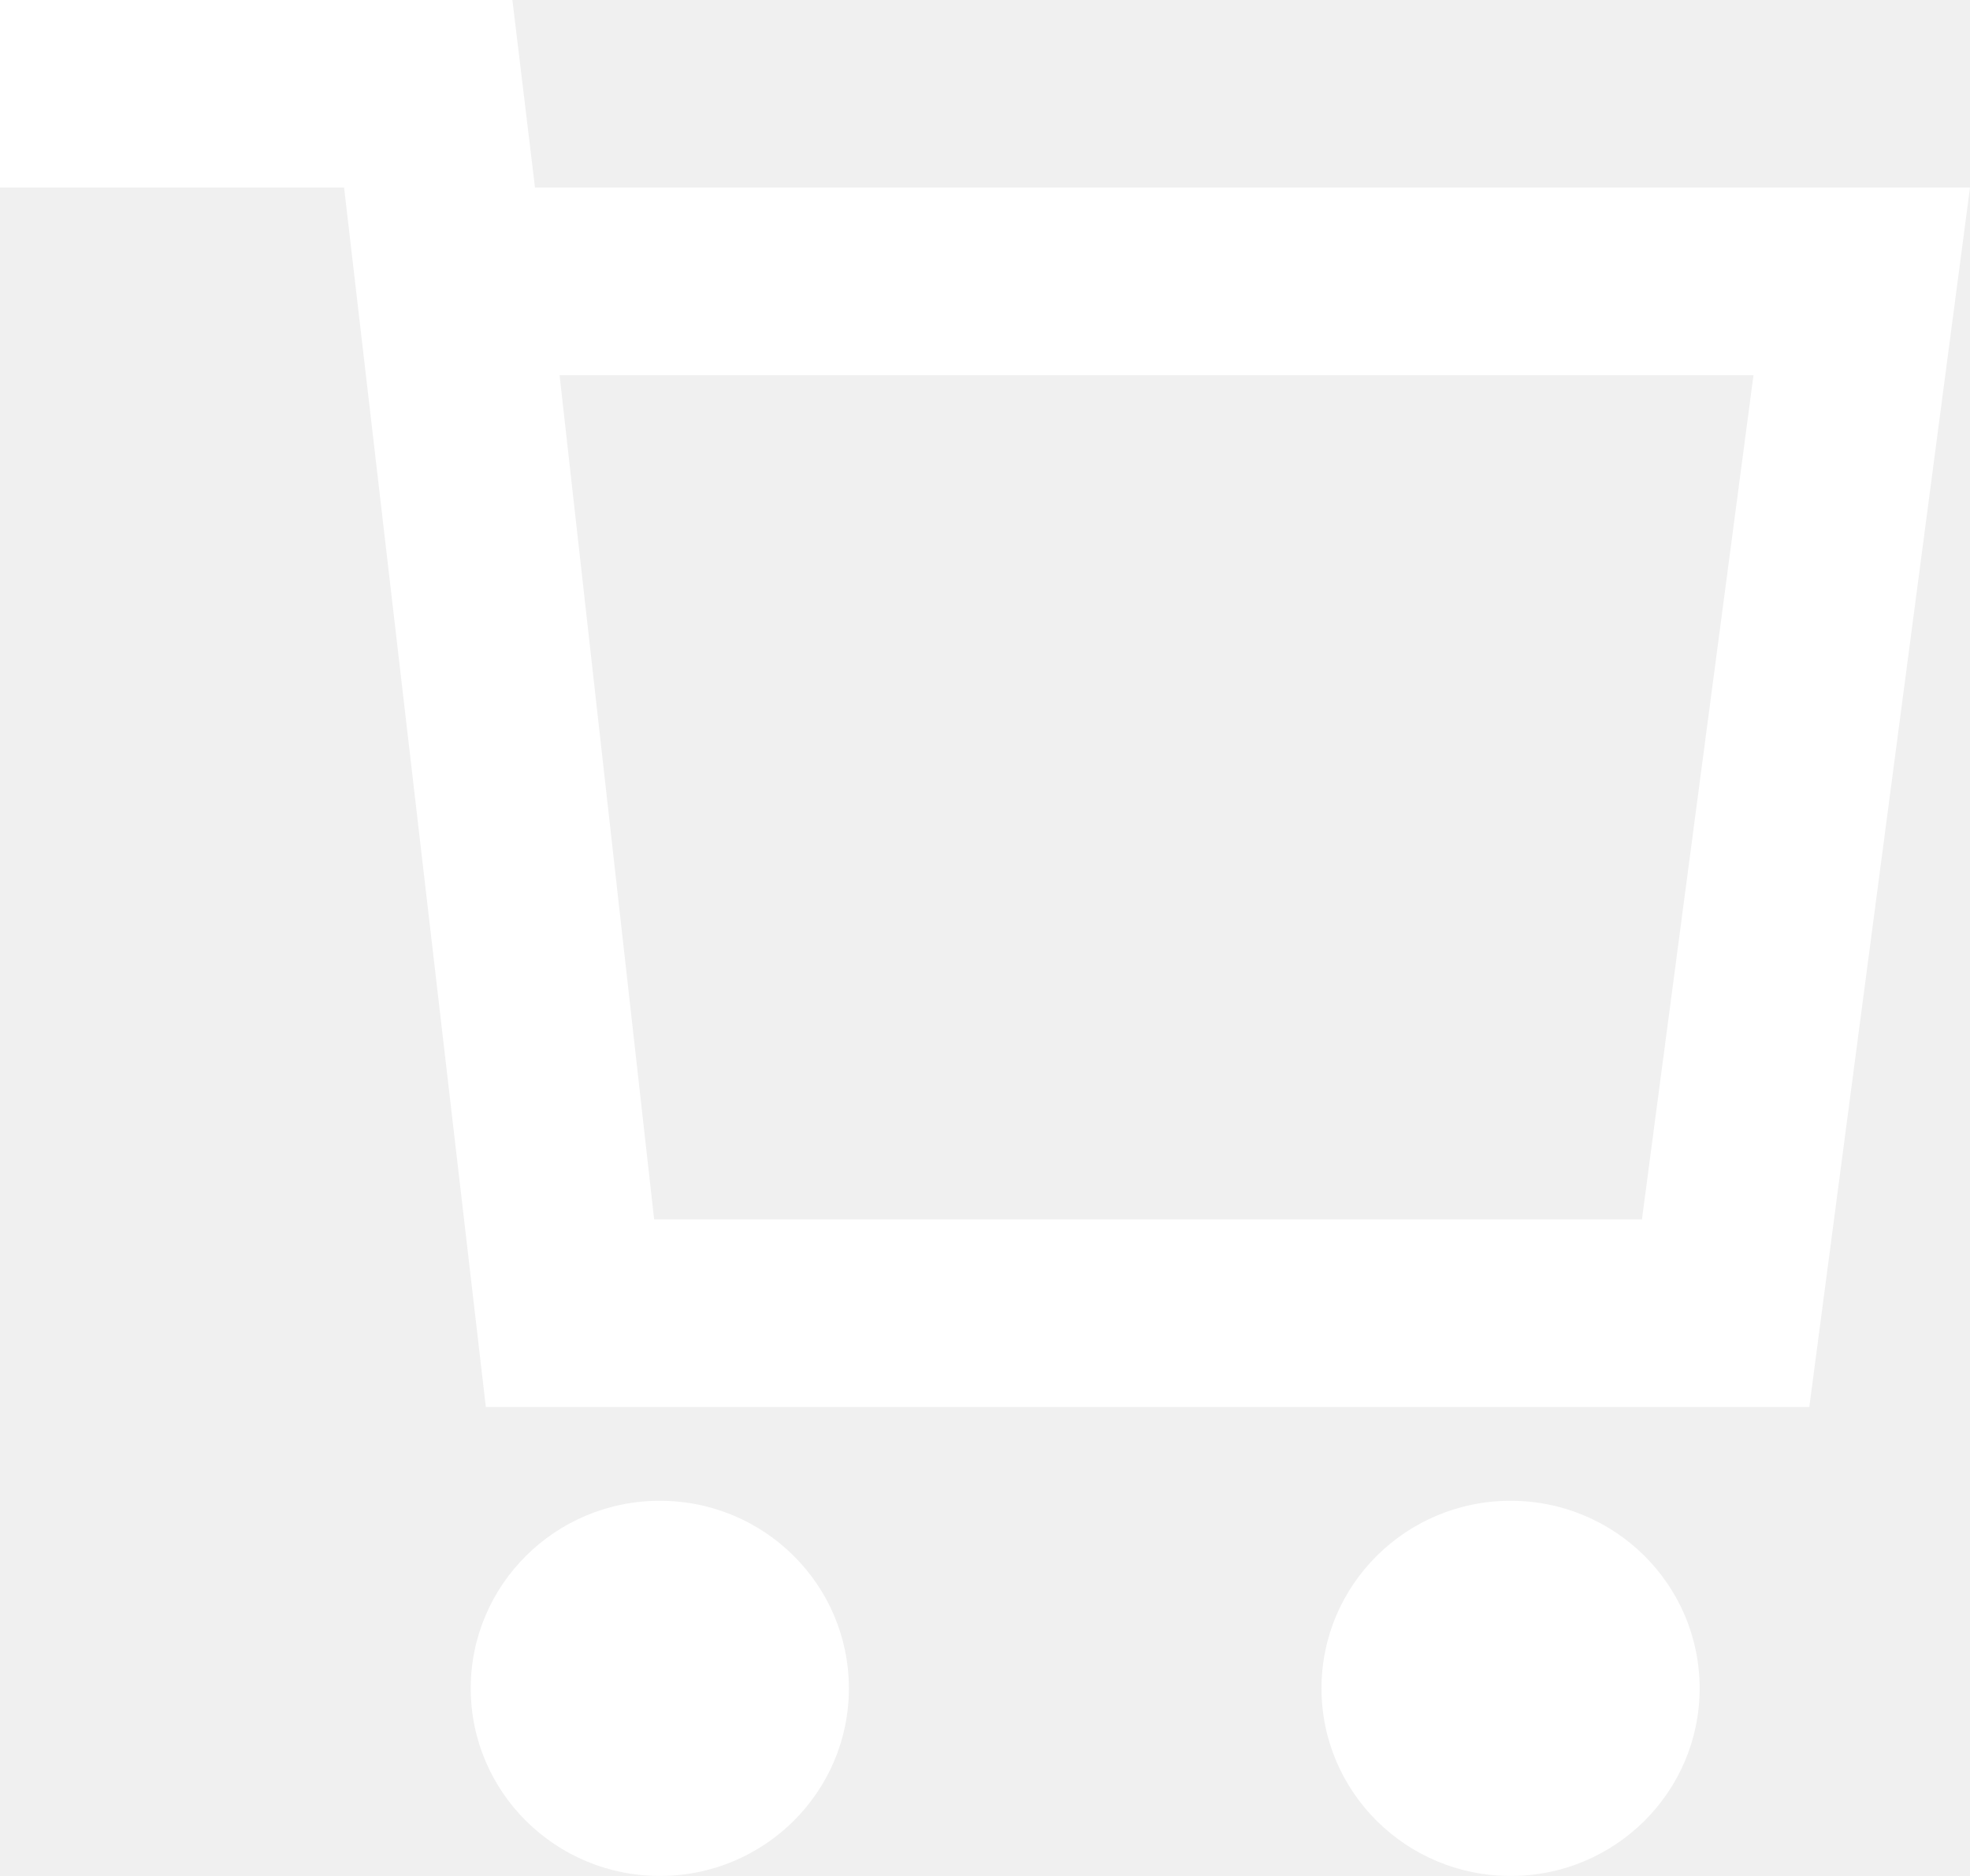
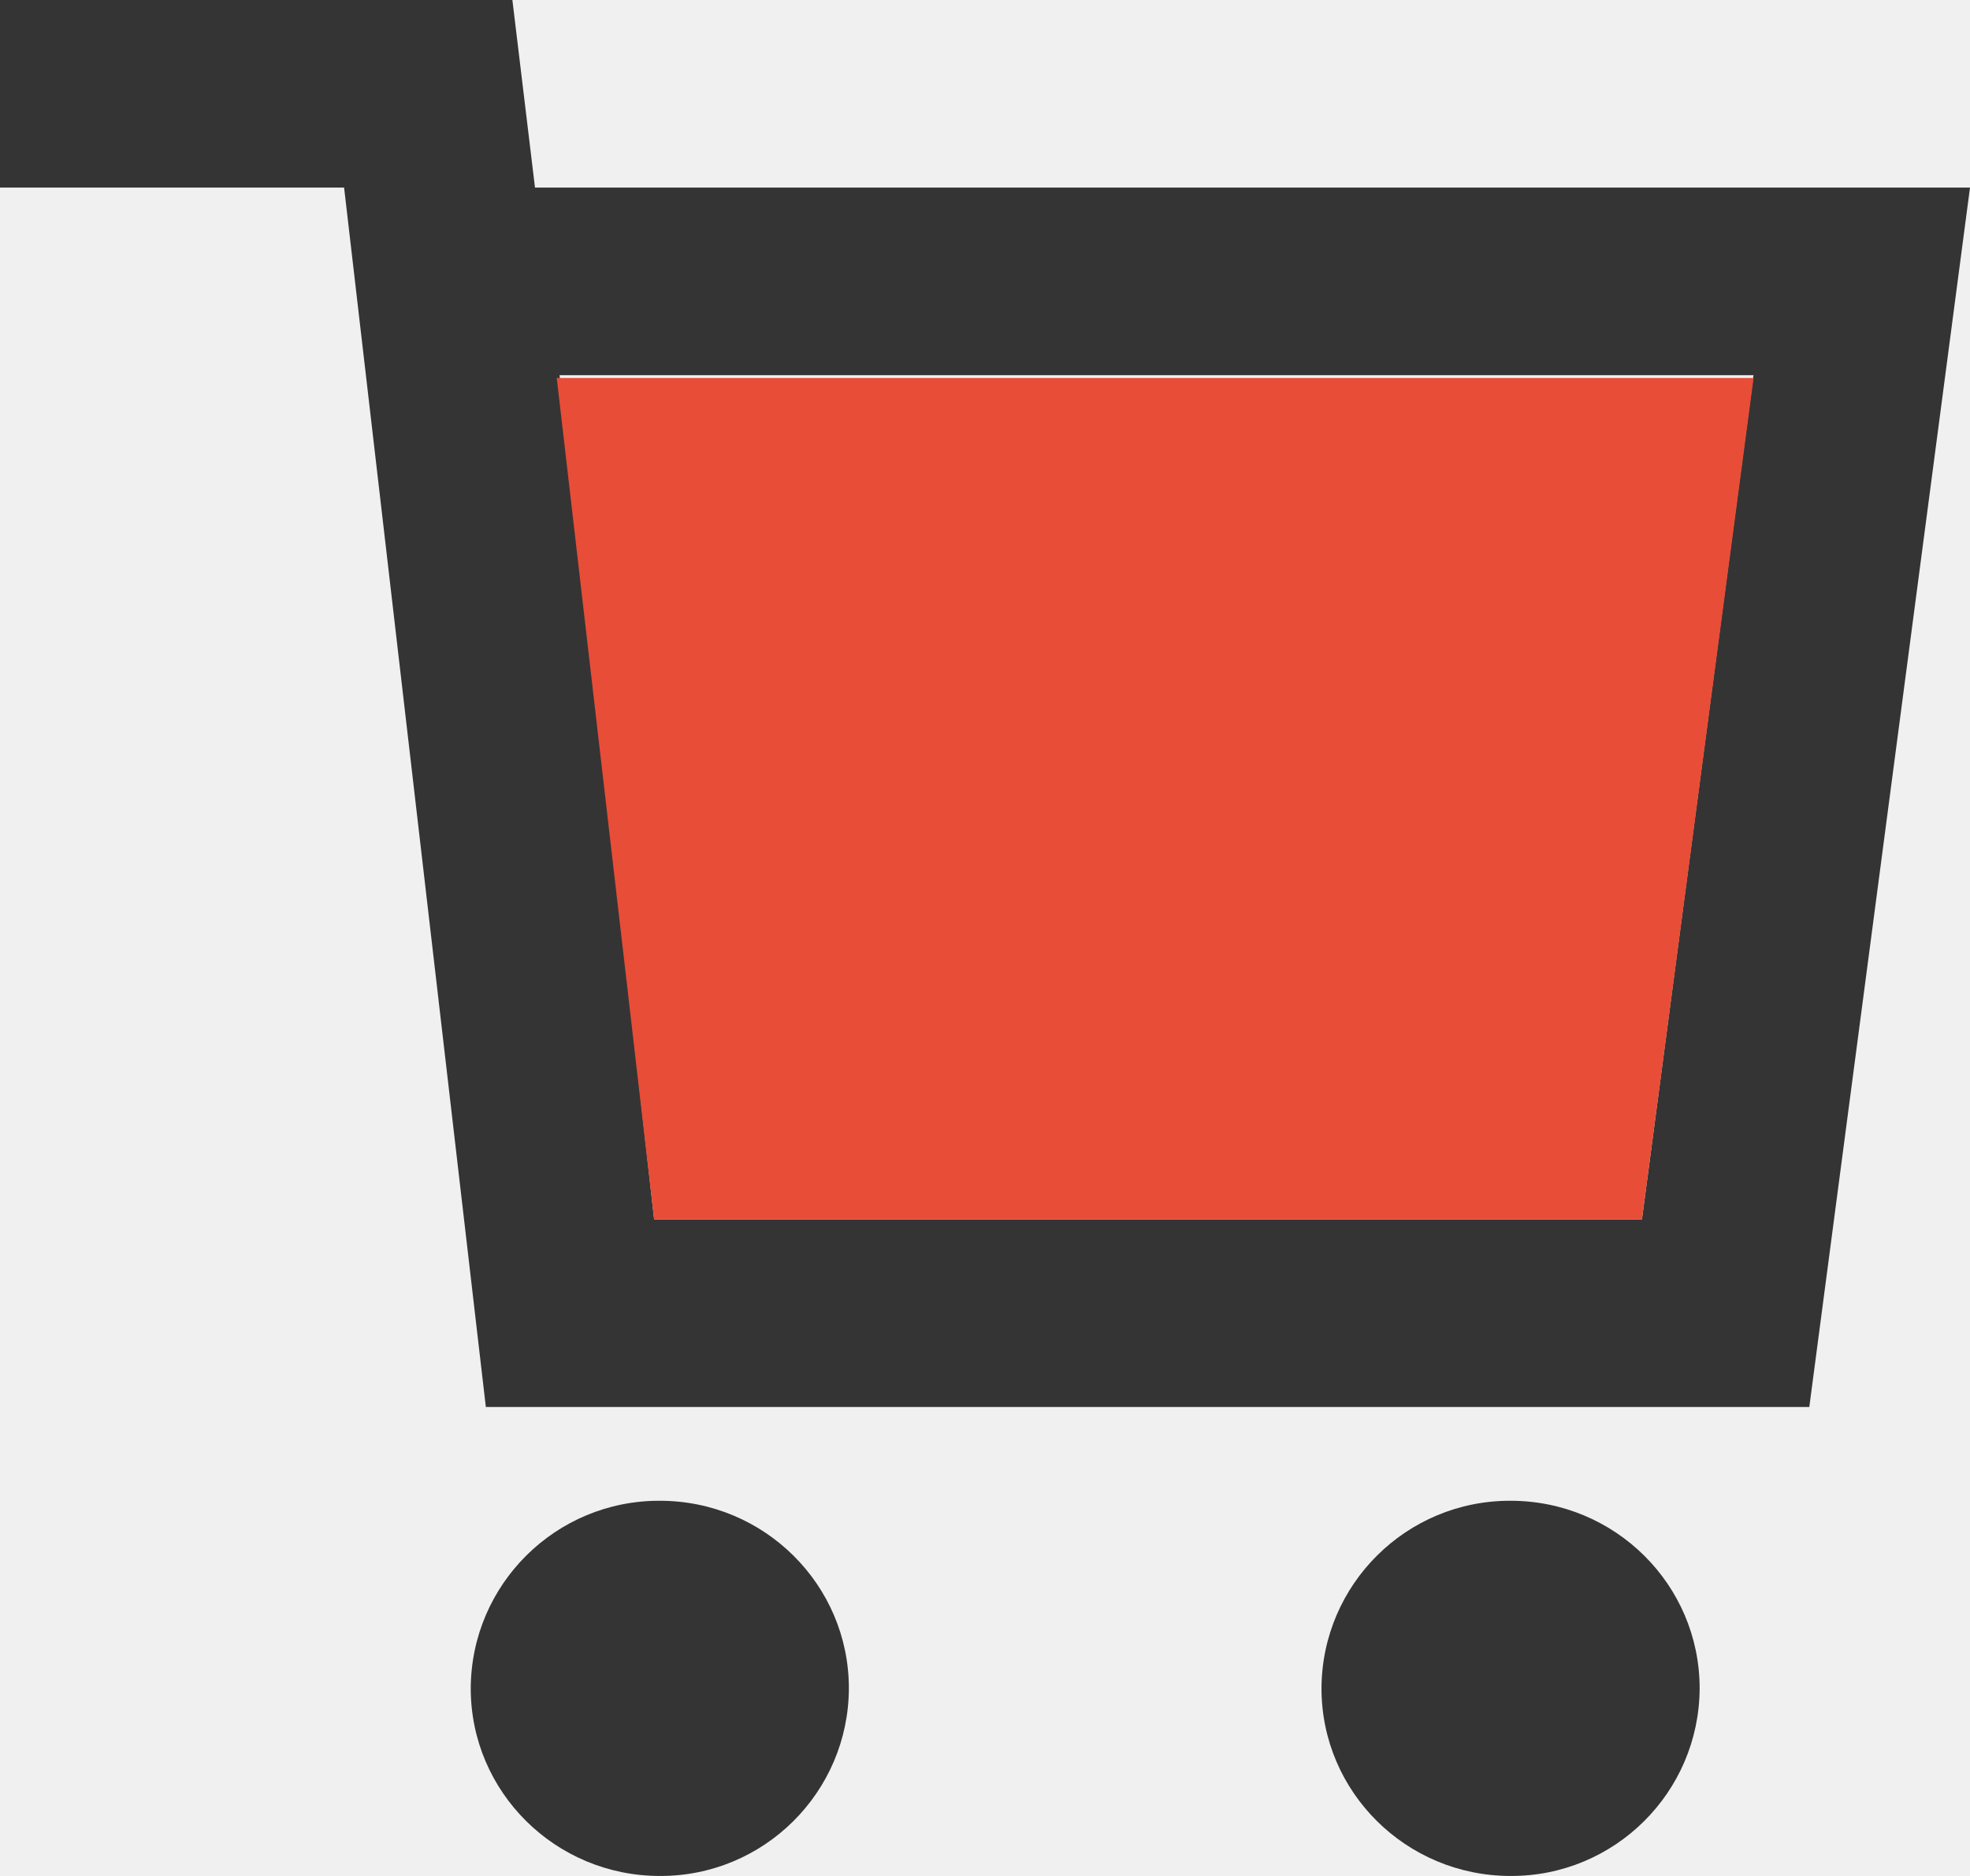
- <svg xmlns="http://www.w3.org/2000/svg" width="21" height="20" viewBox="0 0 21 20" fill="none">
-   <path d="M5.703 2L5.462 0H0V2H3.668L5.179 15H19.287L21 2H5.703ZM17.503 13H6.973L5.965 4H18.692L17.503 13Z" fill="white" />
-   <path d="M7.034 20C8.147 20 9.049 19.105 9.049 18C9.049 16.895 8.147 16 7.034 16C5.921 16 5.018 16.895 5.018 18C5.018 19.105 5.921 20 7.034 20Z" fill="white" />
-   <path d="M16.103 20C17.216 20 18.118 19.105 18.118 18C18.118 16.895 17.216 16 16.103 16C14.99 16 14.087 16.895 14.087 18C14.087 19.105 14.99 20 16.103 20Z" fill="white" />
+ <svg xmlns="http://www.w3.org/2000/svg" width="21" height="20" fill="none">
+   <path d="M7.034 20a2.008 2.008 0 002.015-2c0-1.105-.902-2-2.015-2a2.008 2.008 0 00-2.016 2c0 1.105.903 2 2.016 2zM16.103 20a2.008 2.008 0 002.015-2c0-1.105-.902-2-2.015-2a2.008 2.008 0 00-2.016 2c0 1.105.903 2 2.016 2zM5.703 2l-.241-2H0v2h3.668l1.511 13h14.108L21 2H5.703zm11.8 11H6.973L5.965 4h12.727l-1.189 9z" fill="#343434" />
+   <path d="M5.935 4.03L6.973 13h10.53l1.19-8.97H5.934z" fill="#E84D37" />
</svg>
